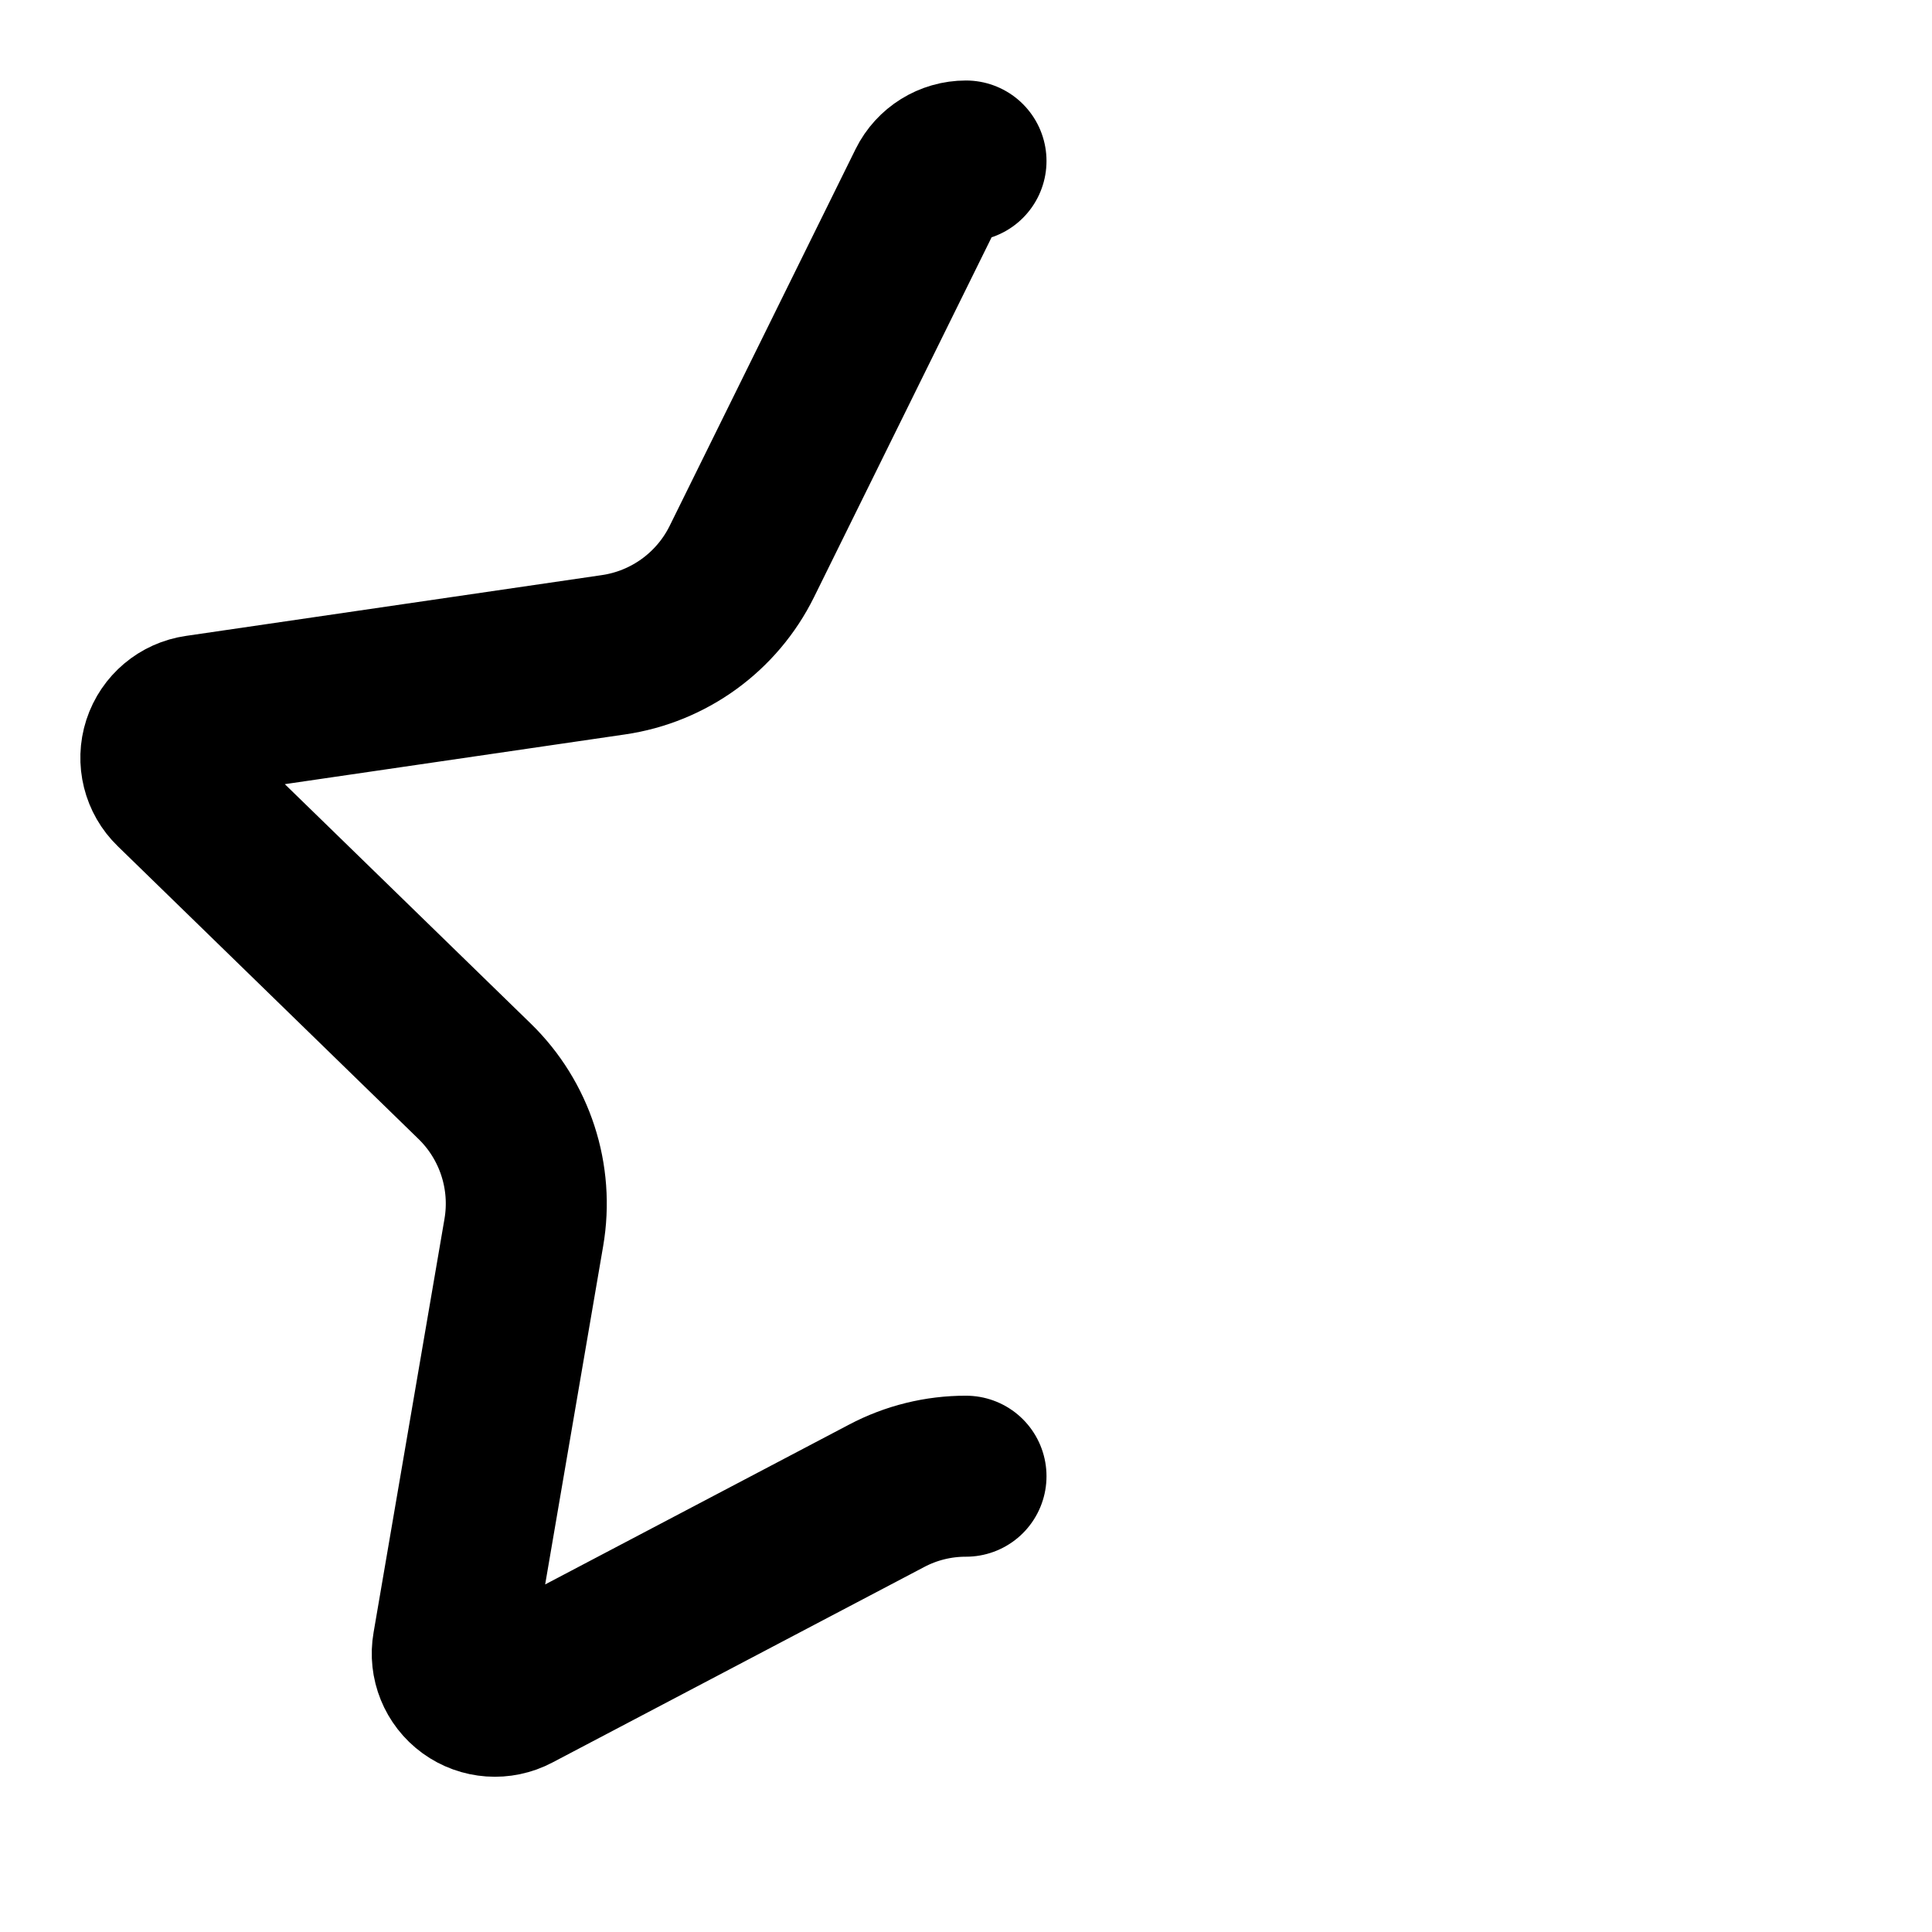
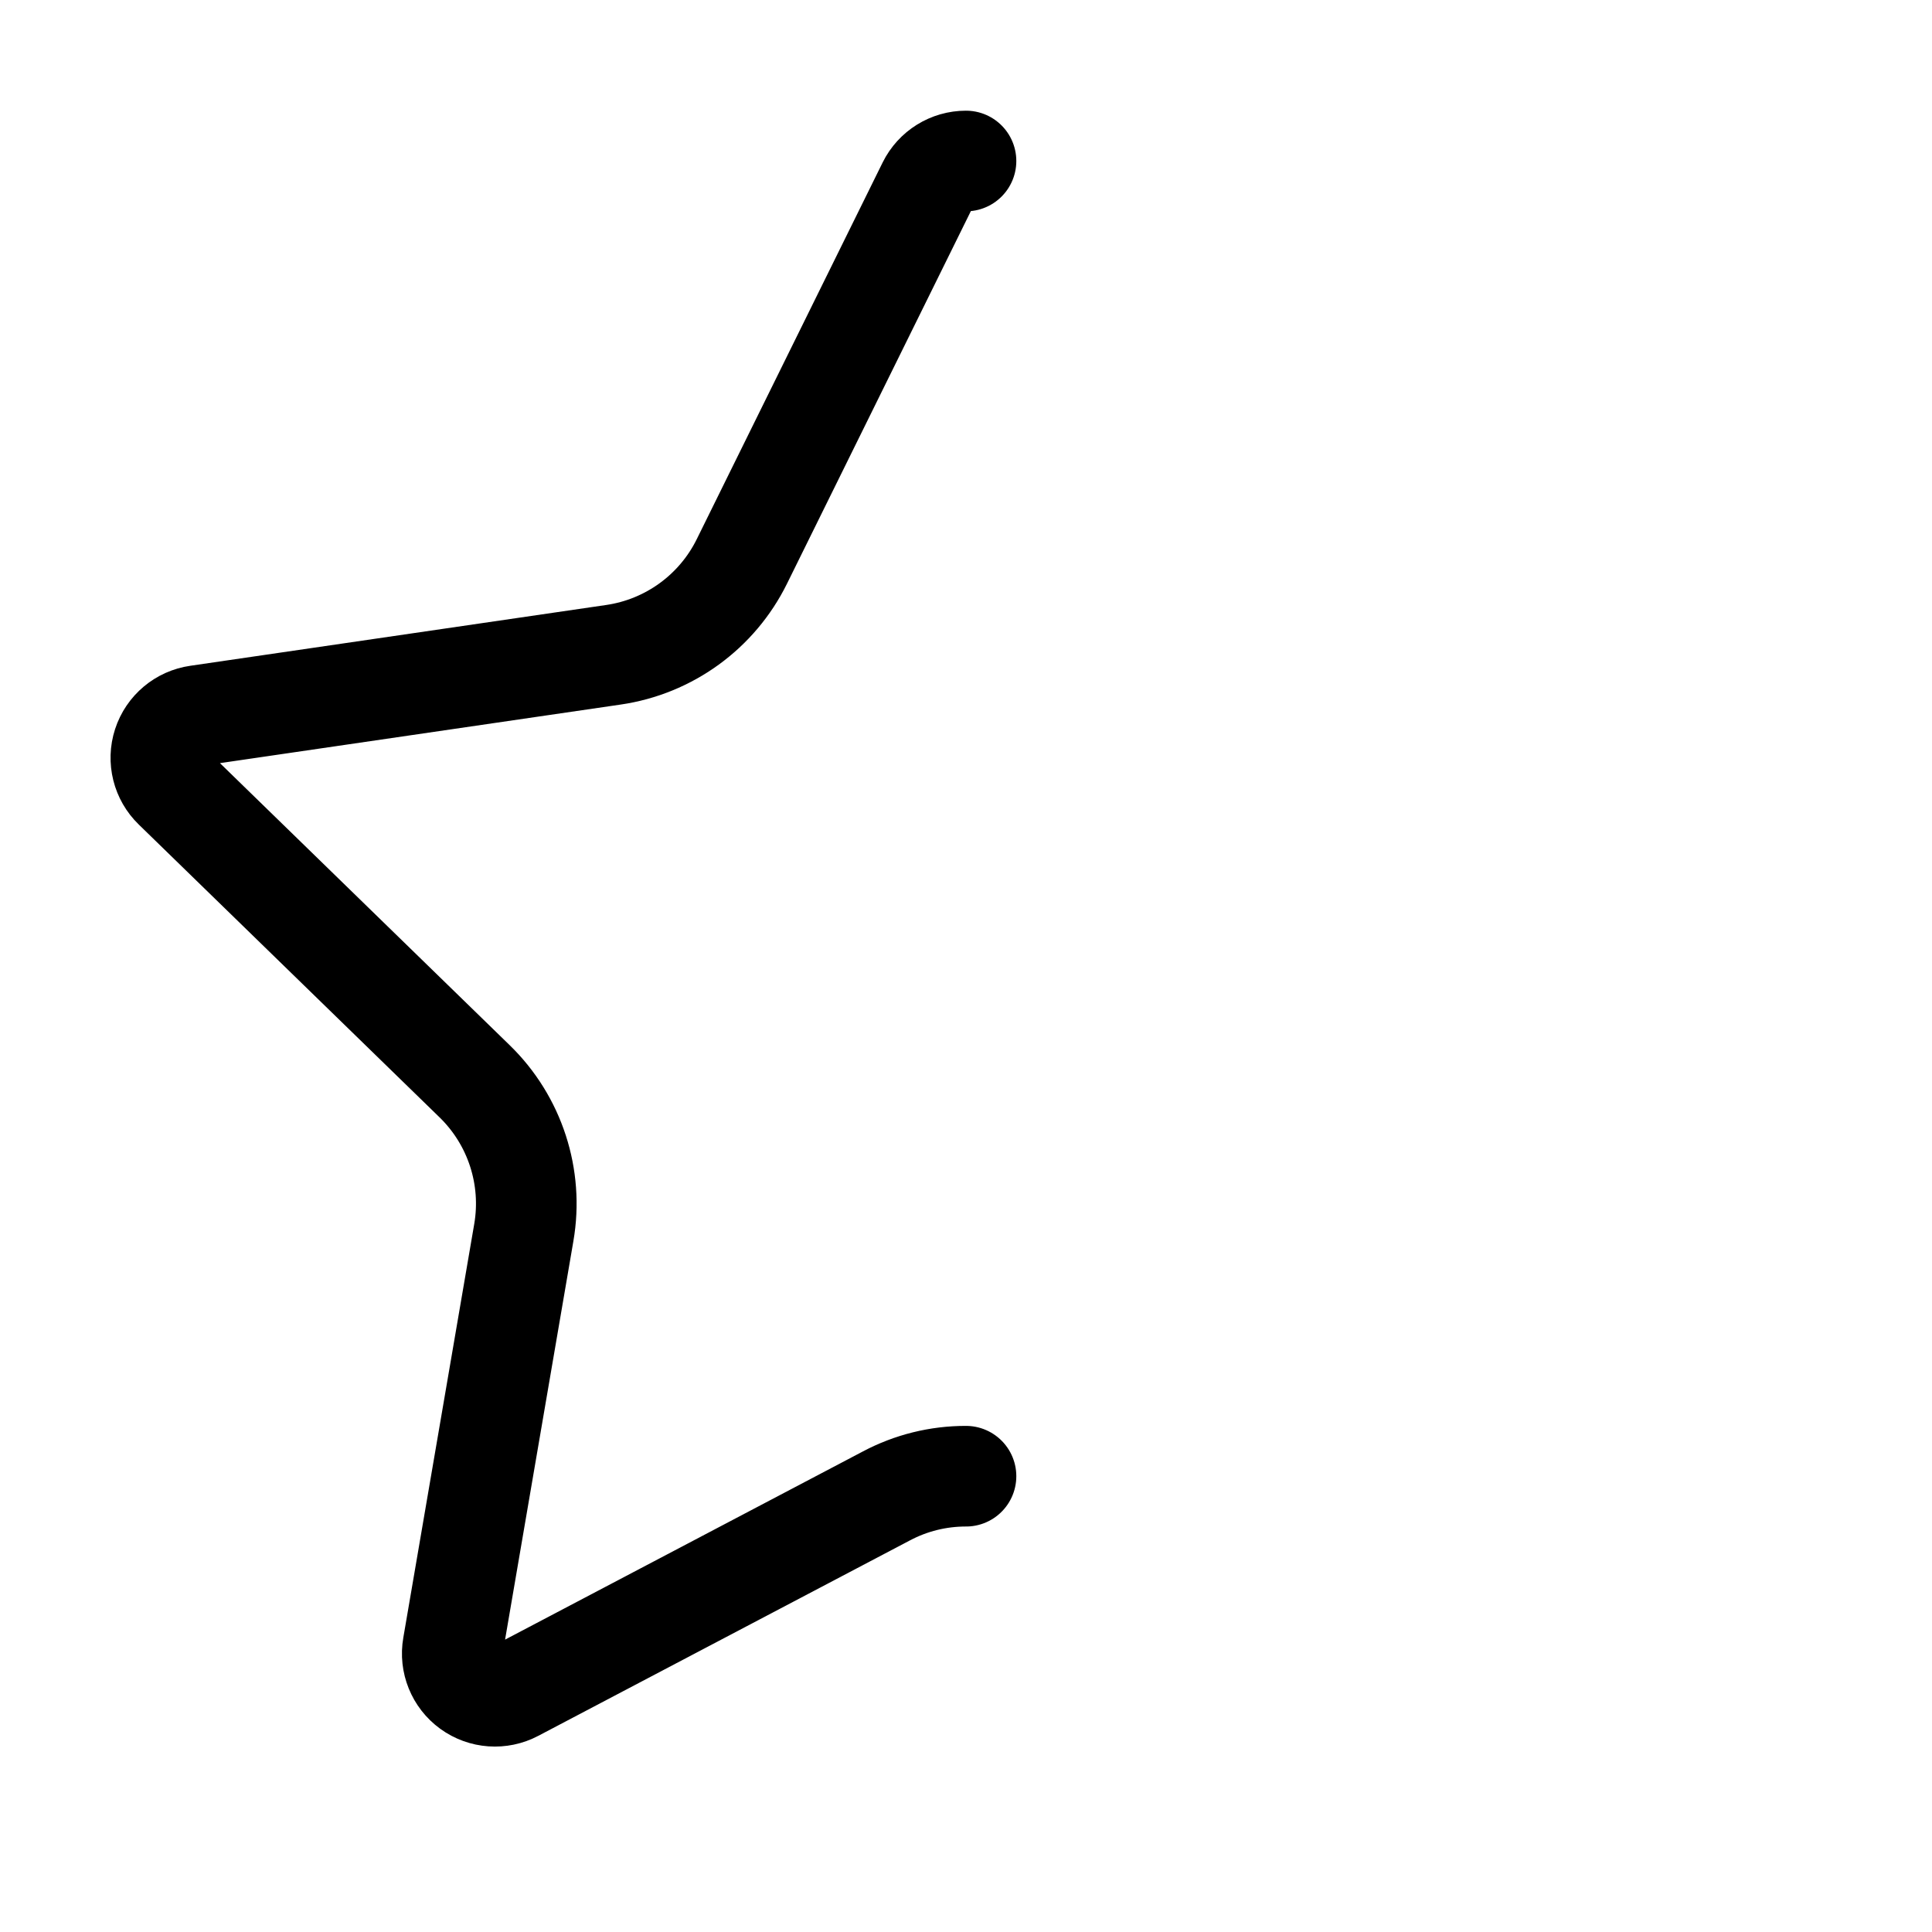
<svg xmlns="http://www.w3.org/2000/svg" width="24" height="24" viewBox="0 0 24 24" fill="none" stroke="currentColor" stroke-width="2" stroke-linecap="round" stroke-linejoin="round" class="lucide lucide-star-half-icon lucide-star-half" version="1.1" id="svg1">
  <defs id="defs1" />
-   <path d="M12 18.338a2.1 2.1 0 0 0-.987.244L6.396 21.01a.53.53 0 0 1-.77-.56l.881-5.139a2.12 2.12 0 0 0-.611-1.879L2.16 9.795a.53.53 0 0 1 .294-.906l5.165-.755a2.12 2.12 0 0 0 1.597-1.16l2.309-4.679A.53.53 0 0 1 12 2" id="path1" style="stroke:#000000;stroke-opacity:1" />
+   <path d="M12 18.338a2.1 2.1 0 0 0-.987.244L6.396 21.01a.53.53 0 0 1-.77-.56l.881-5.139a2.12 2.12 0 0 0-.611-1.879L2.16 9.795a.53.53 0 0 1 .294-.906l5.165-.755a2.12 2.12 0 0 0 1.597-1.16l2.309-4.679A.53.53 0 0 1 12 2" id="path1" style="stroke:#000000;stroke-opacity:1;stroke-width:1.25;stroke-dasharray:none" />
</svg>
